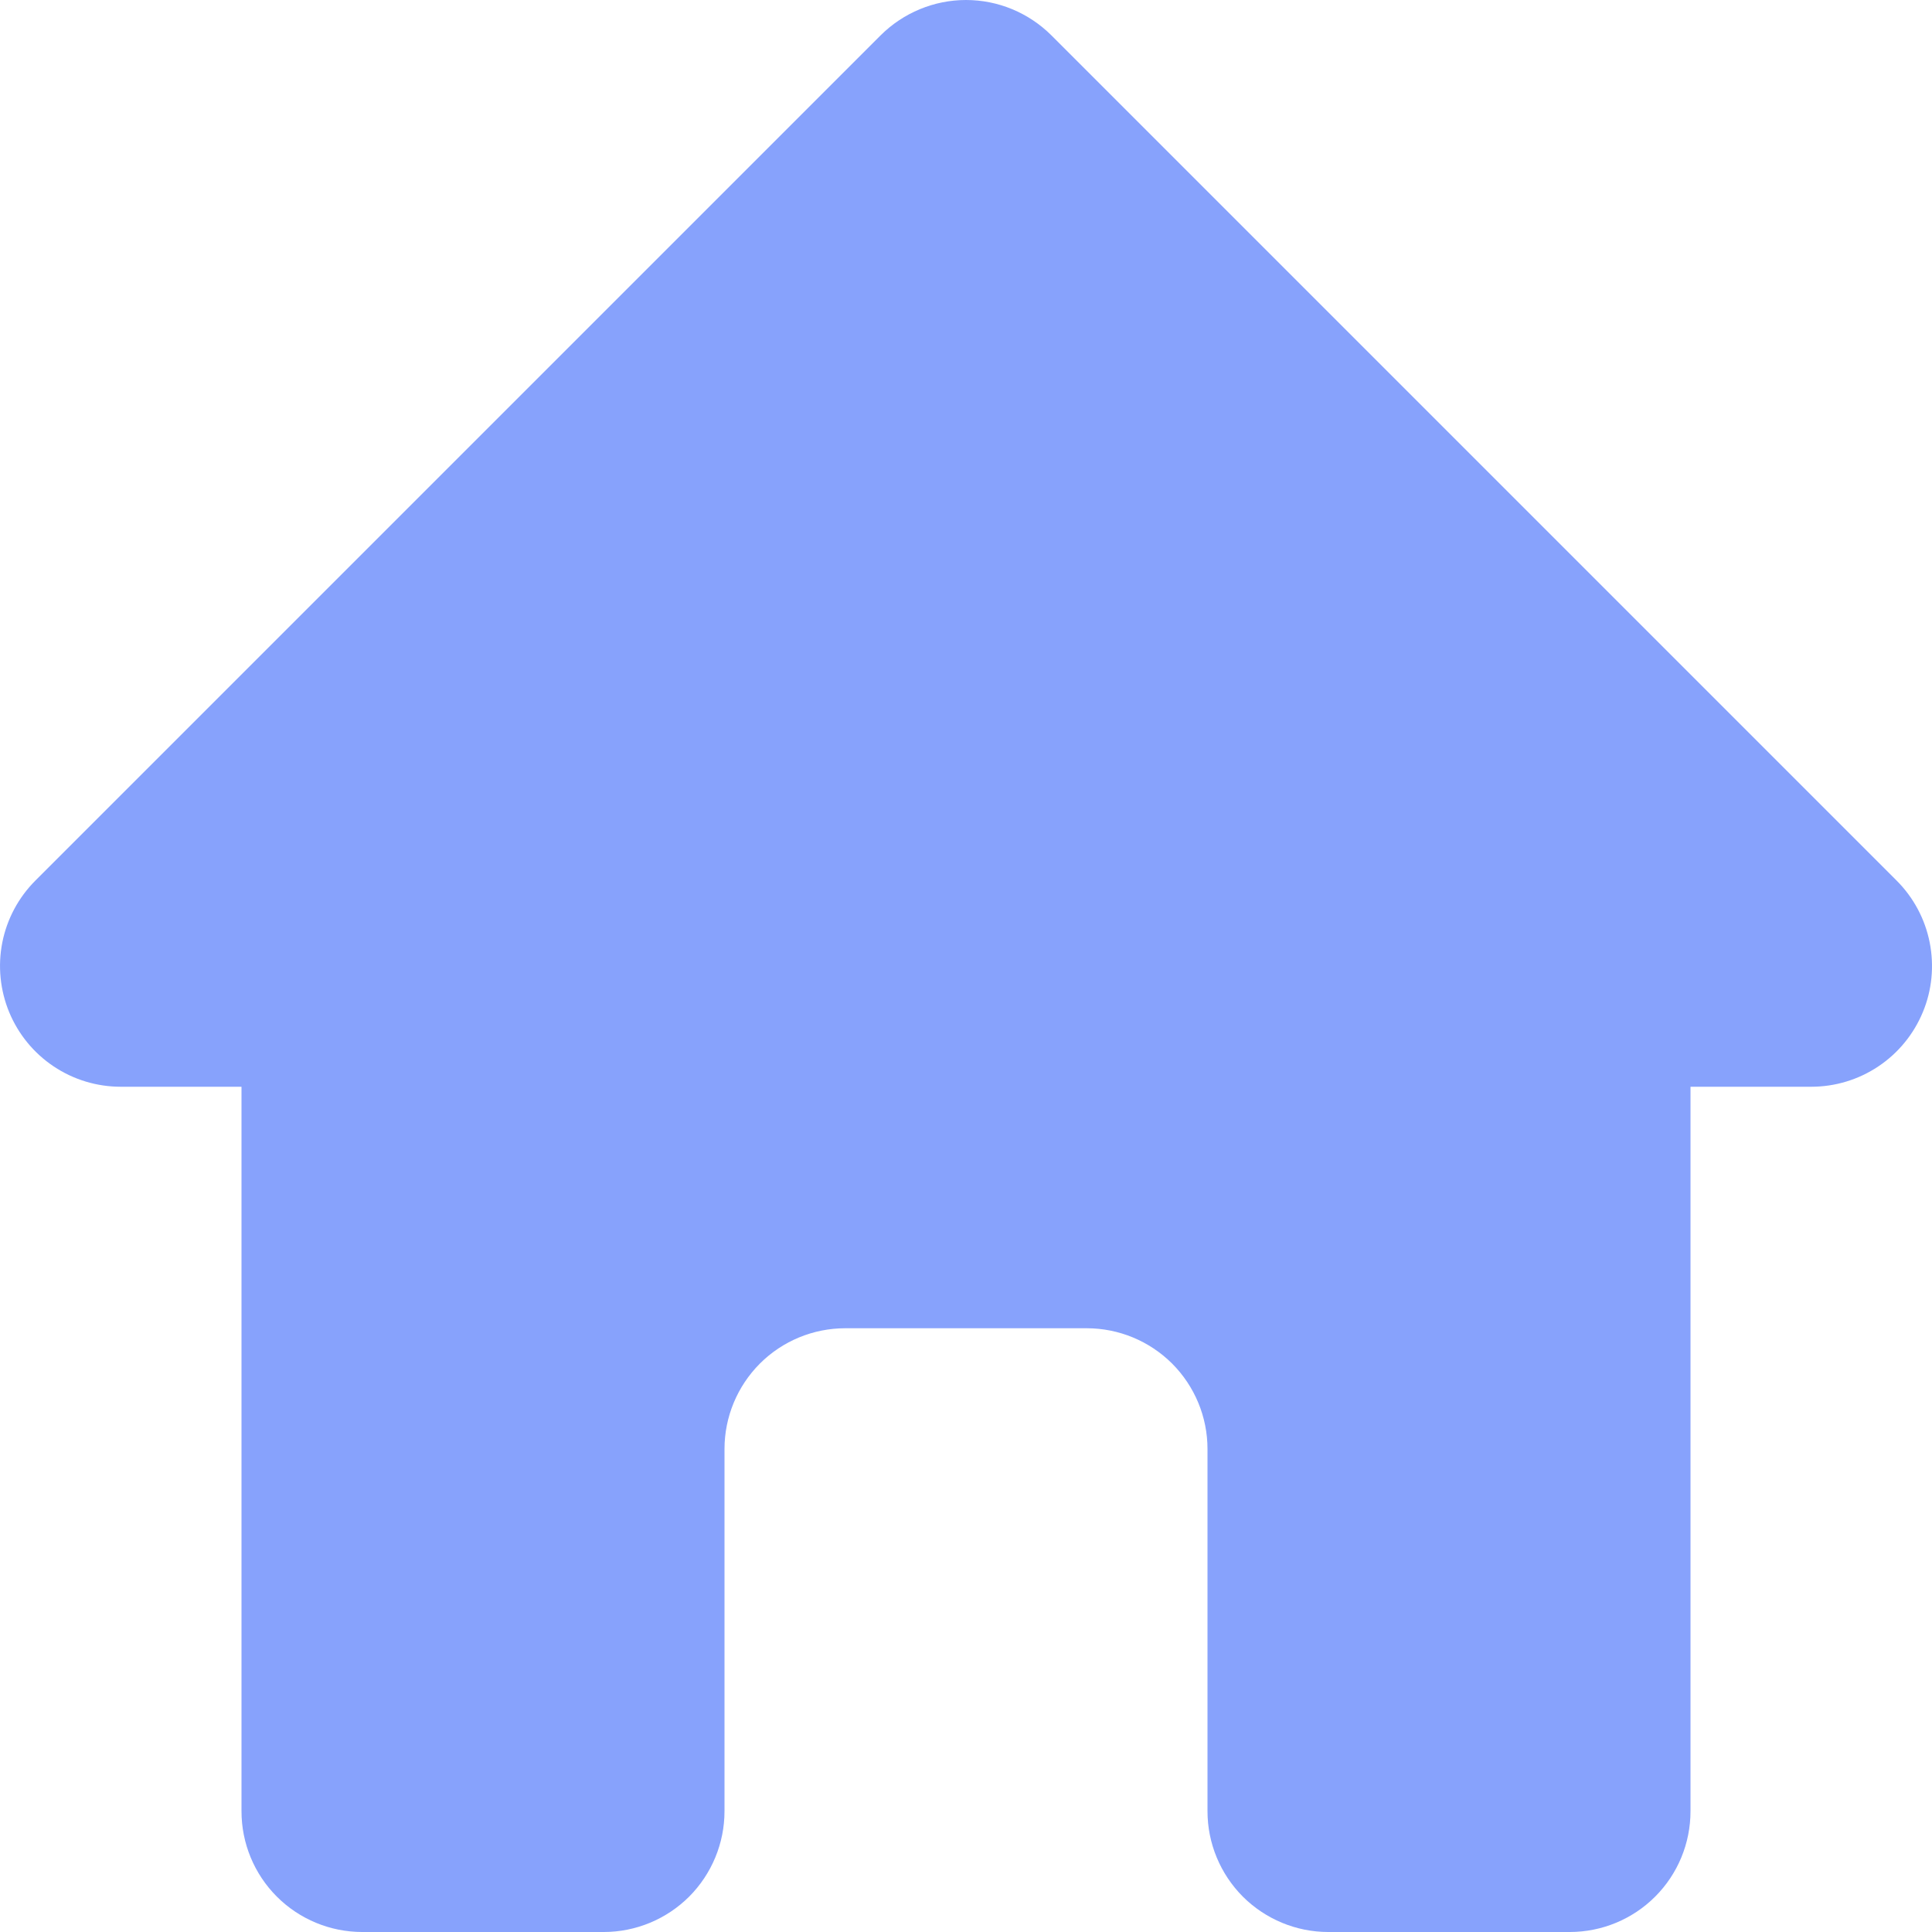
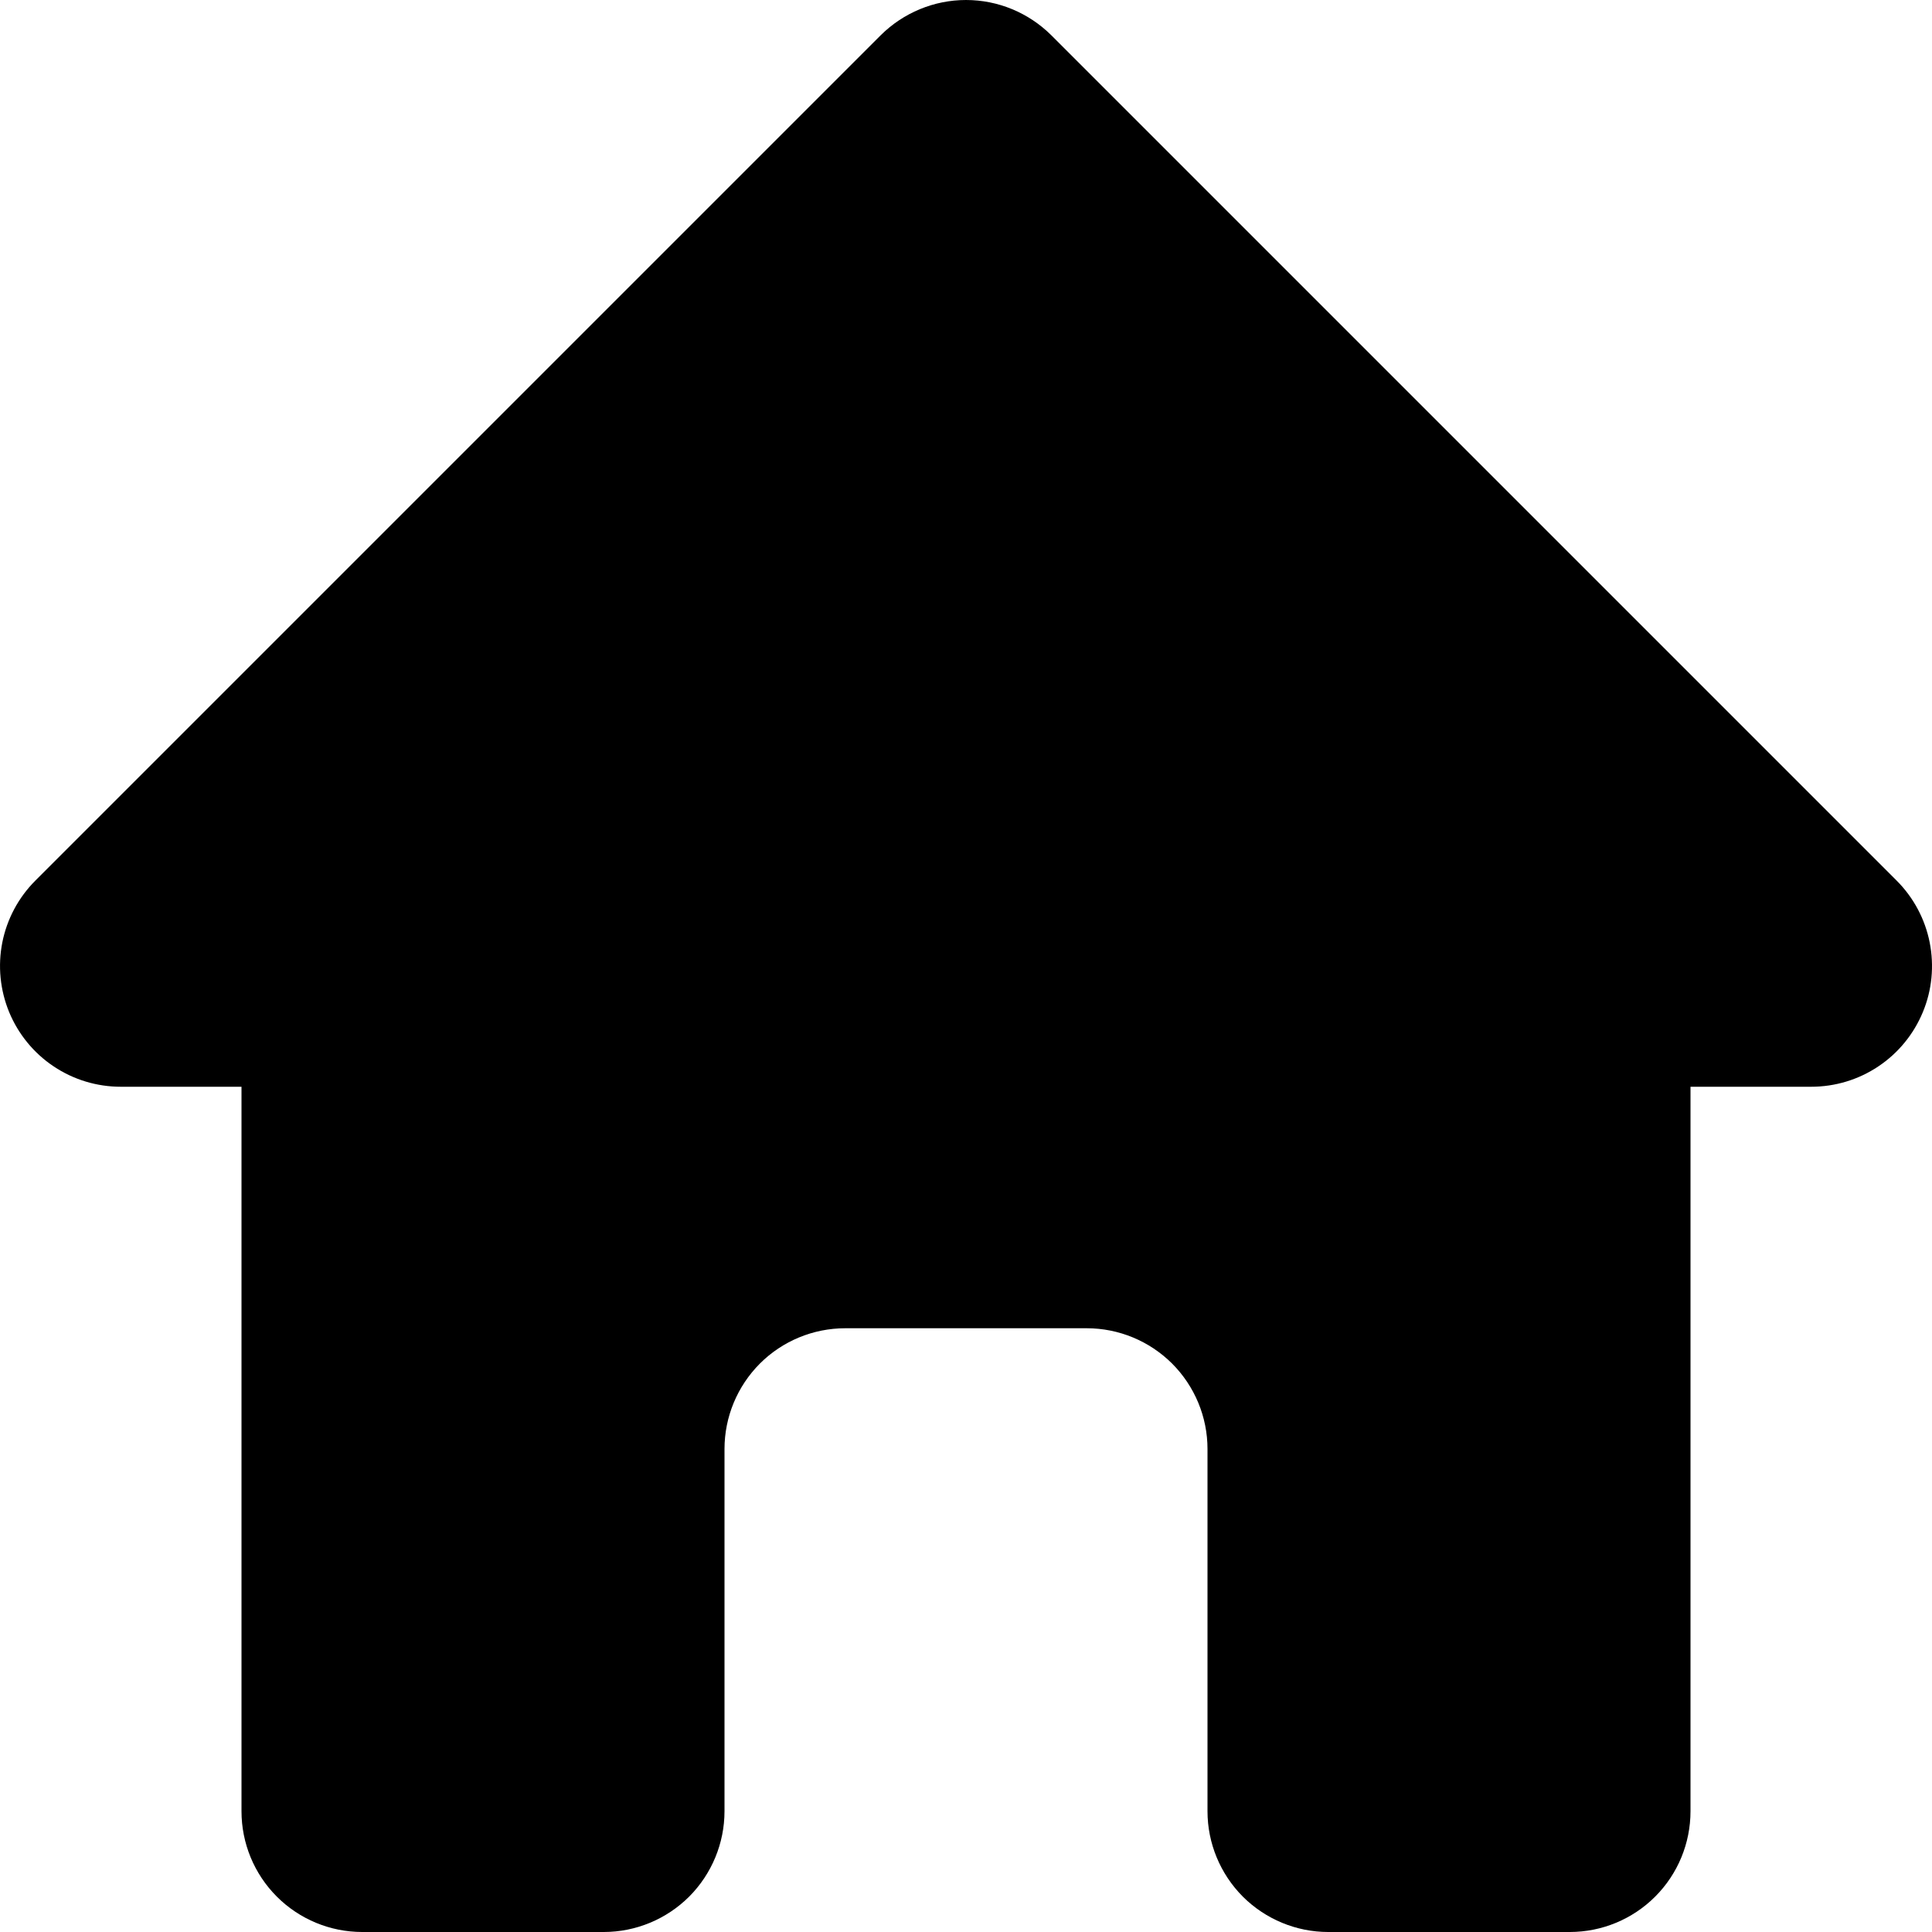
- <svg xmlns="http://www.w3.org/2000/svg" width="20" height="20" viewBox="0 0 20 20" fill="none">
-   <path fill-rule="evenodd" clip-rule="evenodd" d="M9.116 0.366C9.351 0.132 9.669 0 10 0C10.332 0 10.649 0.132 10.884 0.366L19.634 9.116C19.809 9.291 19.928 9.514 19.976 9.756C20.024 9.999 20 10.25 19.905 10.478C19.81 10.707 19.65 10.902 19.445 11.039C19.239 11.177 18.997 11.25 18.75 11.25H17.5V18.75C17.5 19.081 17.369 19.399 17.134 19.634C16.9 19.868 16.582 20 16.25 20H13.75C13.419 20 13.101 19.868 12.866 19.634C12.632 19.399 12.5 19.081 12.5 18.75V15C12.5 14.668 12.368 14.351 12.134 14.116C11.899 13.882 11.582 13.75 11.25 13.75H8.75C8.418 13.75 8.1 13.882 7.866 14.116C7.632 14.351 7.5 14.668 7.5 15V18.75C7.5 19.081 7.368 19.399 7.134 19.634C6.899 19.868 6.581 20 6.25 20H3.75C3.418 20 3.1 19.868 2.866 19.634C2.631 19.399 2.5 19.081 2.5 18.75V11.25H1.25C1.003 11.25 0.761 11.177 0.555 11.039C0.35 10.902 0.19 10.707 0.095 10.478C0.001 10.25 -0.024 9.999 0.024 9.756C0.072 9.514 0.191 9.291 0.366 9.116L9.116 0.366Z" fill="#87A2FC" />
+ <svg xmlns="http://www.w3.org/2000/svg" width="20" height="20" viewBox="0 0 20 20">
+   <path fill-rule="evenodd" clip-rule="evenodd" d="M9.116 0.366C9.351 0.132 9.669 0 10 0C10.332 0 10.649 0.132 10.884 0.366L19.634 9.116C19.809 9.291 19.928 9.514 19.976 9.756C20.024 9.999 20 10.25 19.905 10.478C19.81 10.707 19.65 10.902 19.445 11.039C19.239 11.177 18.997 11.25 18.75 11.25H17.5V18.75C17.5 19.081 17.369 19.399 17.134 19.634C16.9 19.868 16.582 20 16.25 20H13.75C13.419 20 13.101 19.868 12.866 19.634C12.632 19.399 12.5 19.081 12.5 18.75V15C12.5 14.668 12.368 14.351 12.134 14.116C11.899 13.882 11.582 13.75 11.25 13.75H8.75C8.418 13.75 8.1 13.882 7.866 14.116C7.632 14.351 7.5 14.668 7.5 15V18.75C7.5 19.081 7.368 19.399 7.134 19.634C6.899 19.868 6.581 20 6.25 20H3.75C3.418 20 3.1 19.868 2.866 19.634C2.631 19.399 2.5 19.081 2.5 18.75V11.25H1.25C1.003 11.25 0.761 11.177 0.555 11.039C0.35 10.902 0.19 10.707 0.095 10.478C0.001 10.25 -0.024 9.999 0.024 9.756C0.072 9.514 0.191 9.291 0.366 9.116L9.116 0.366Z" />
</svg>
